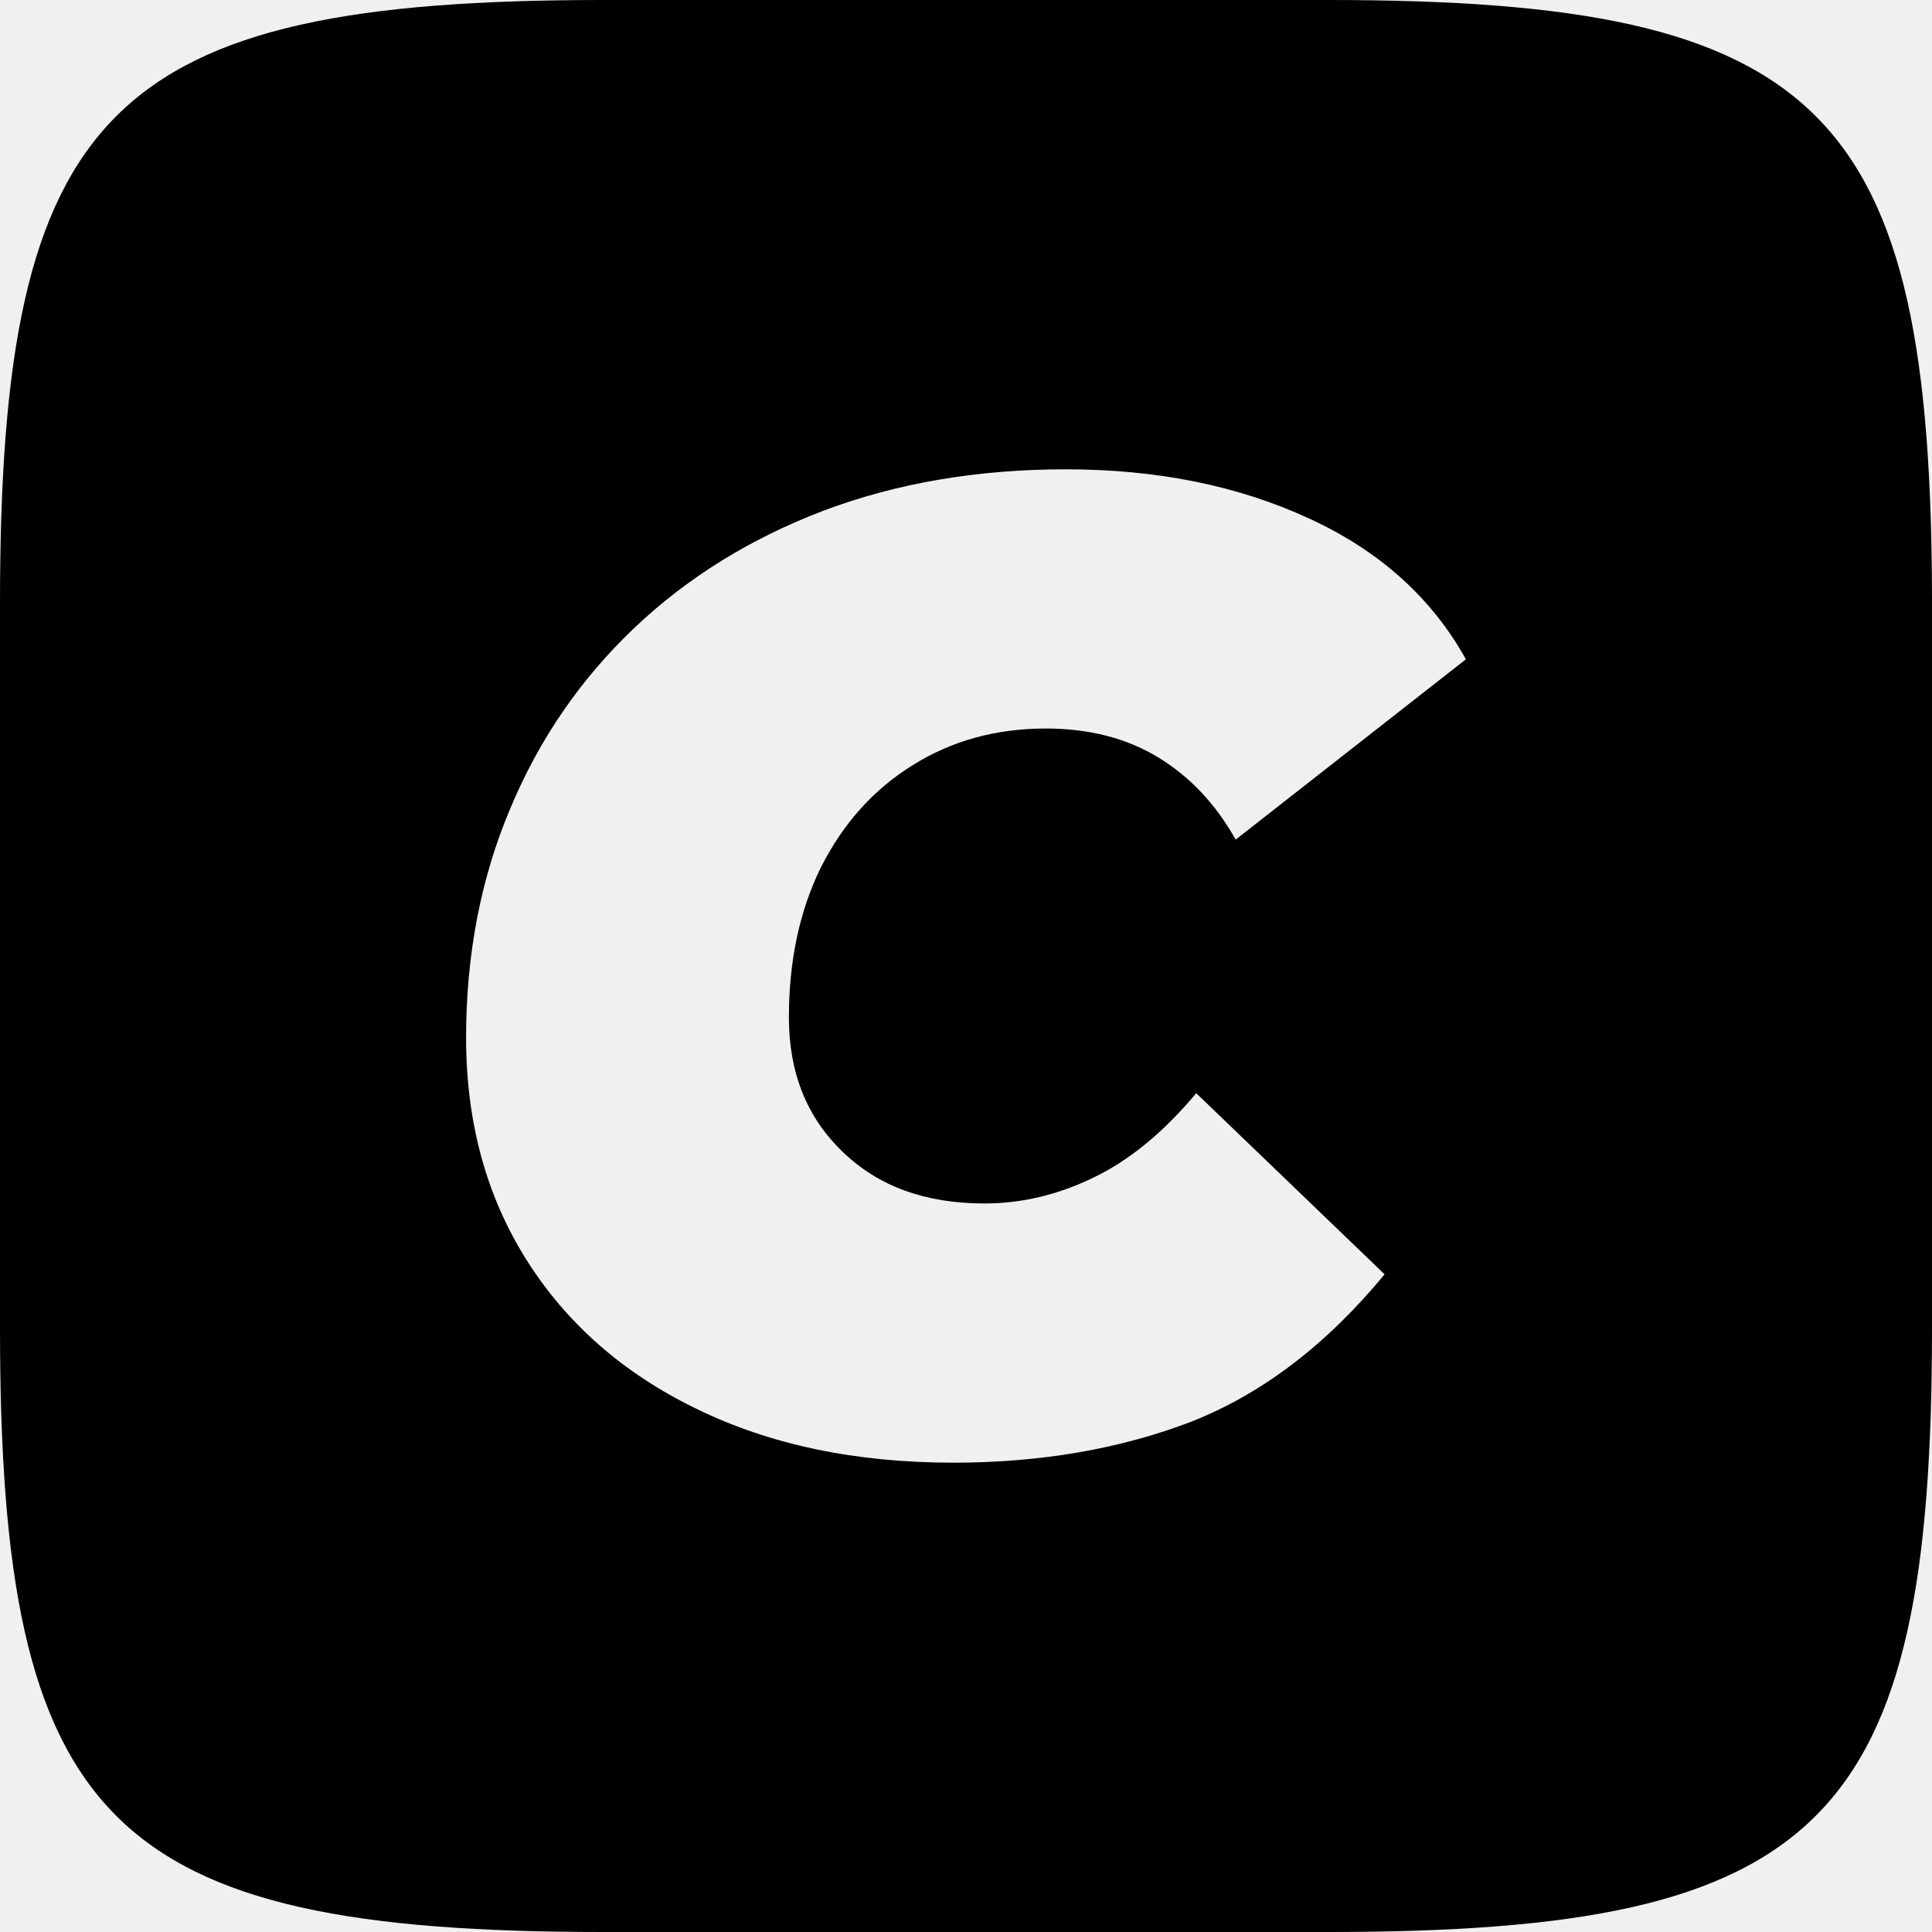
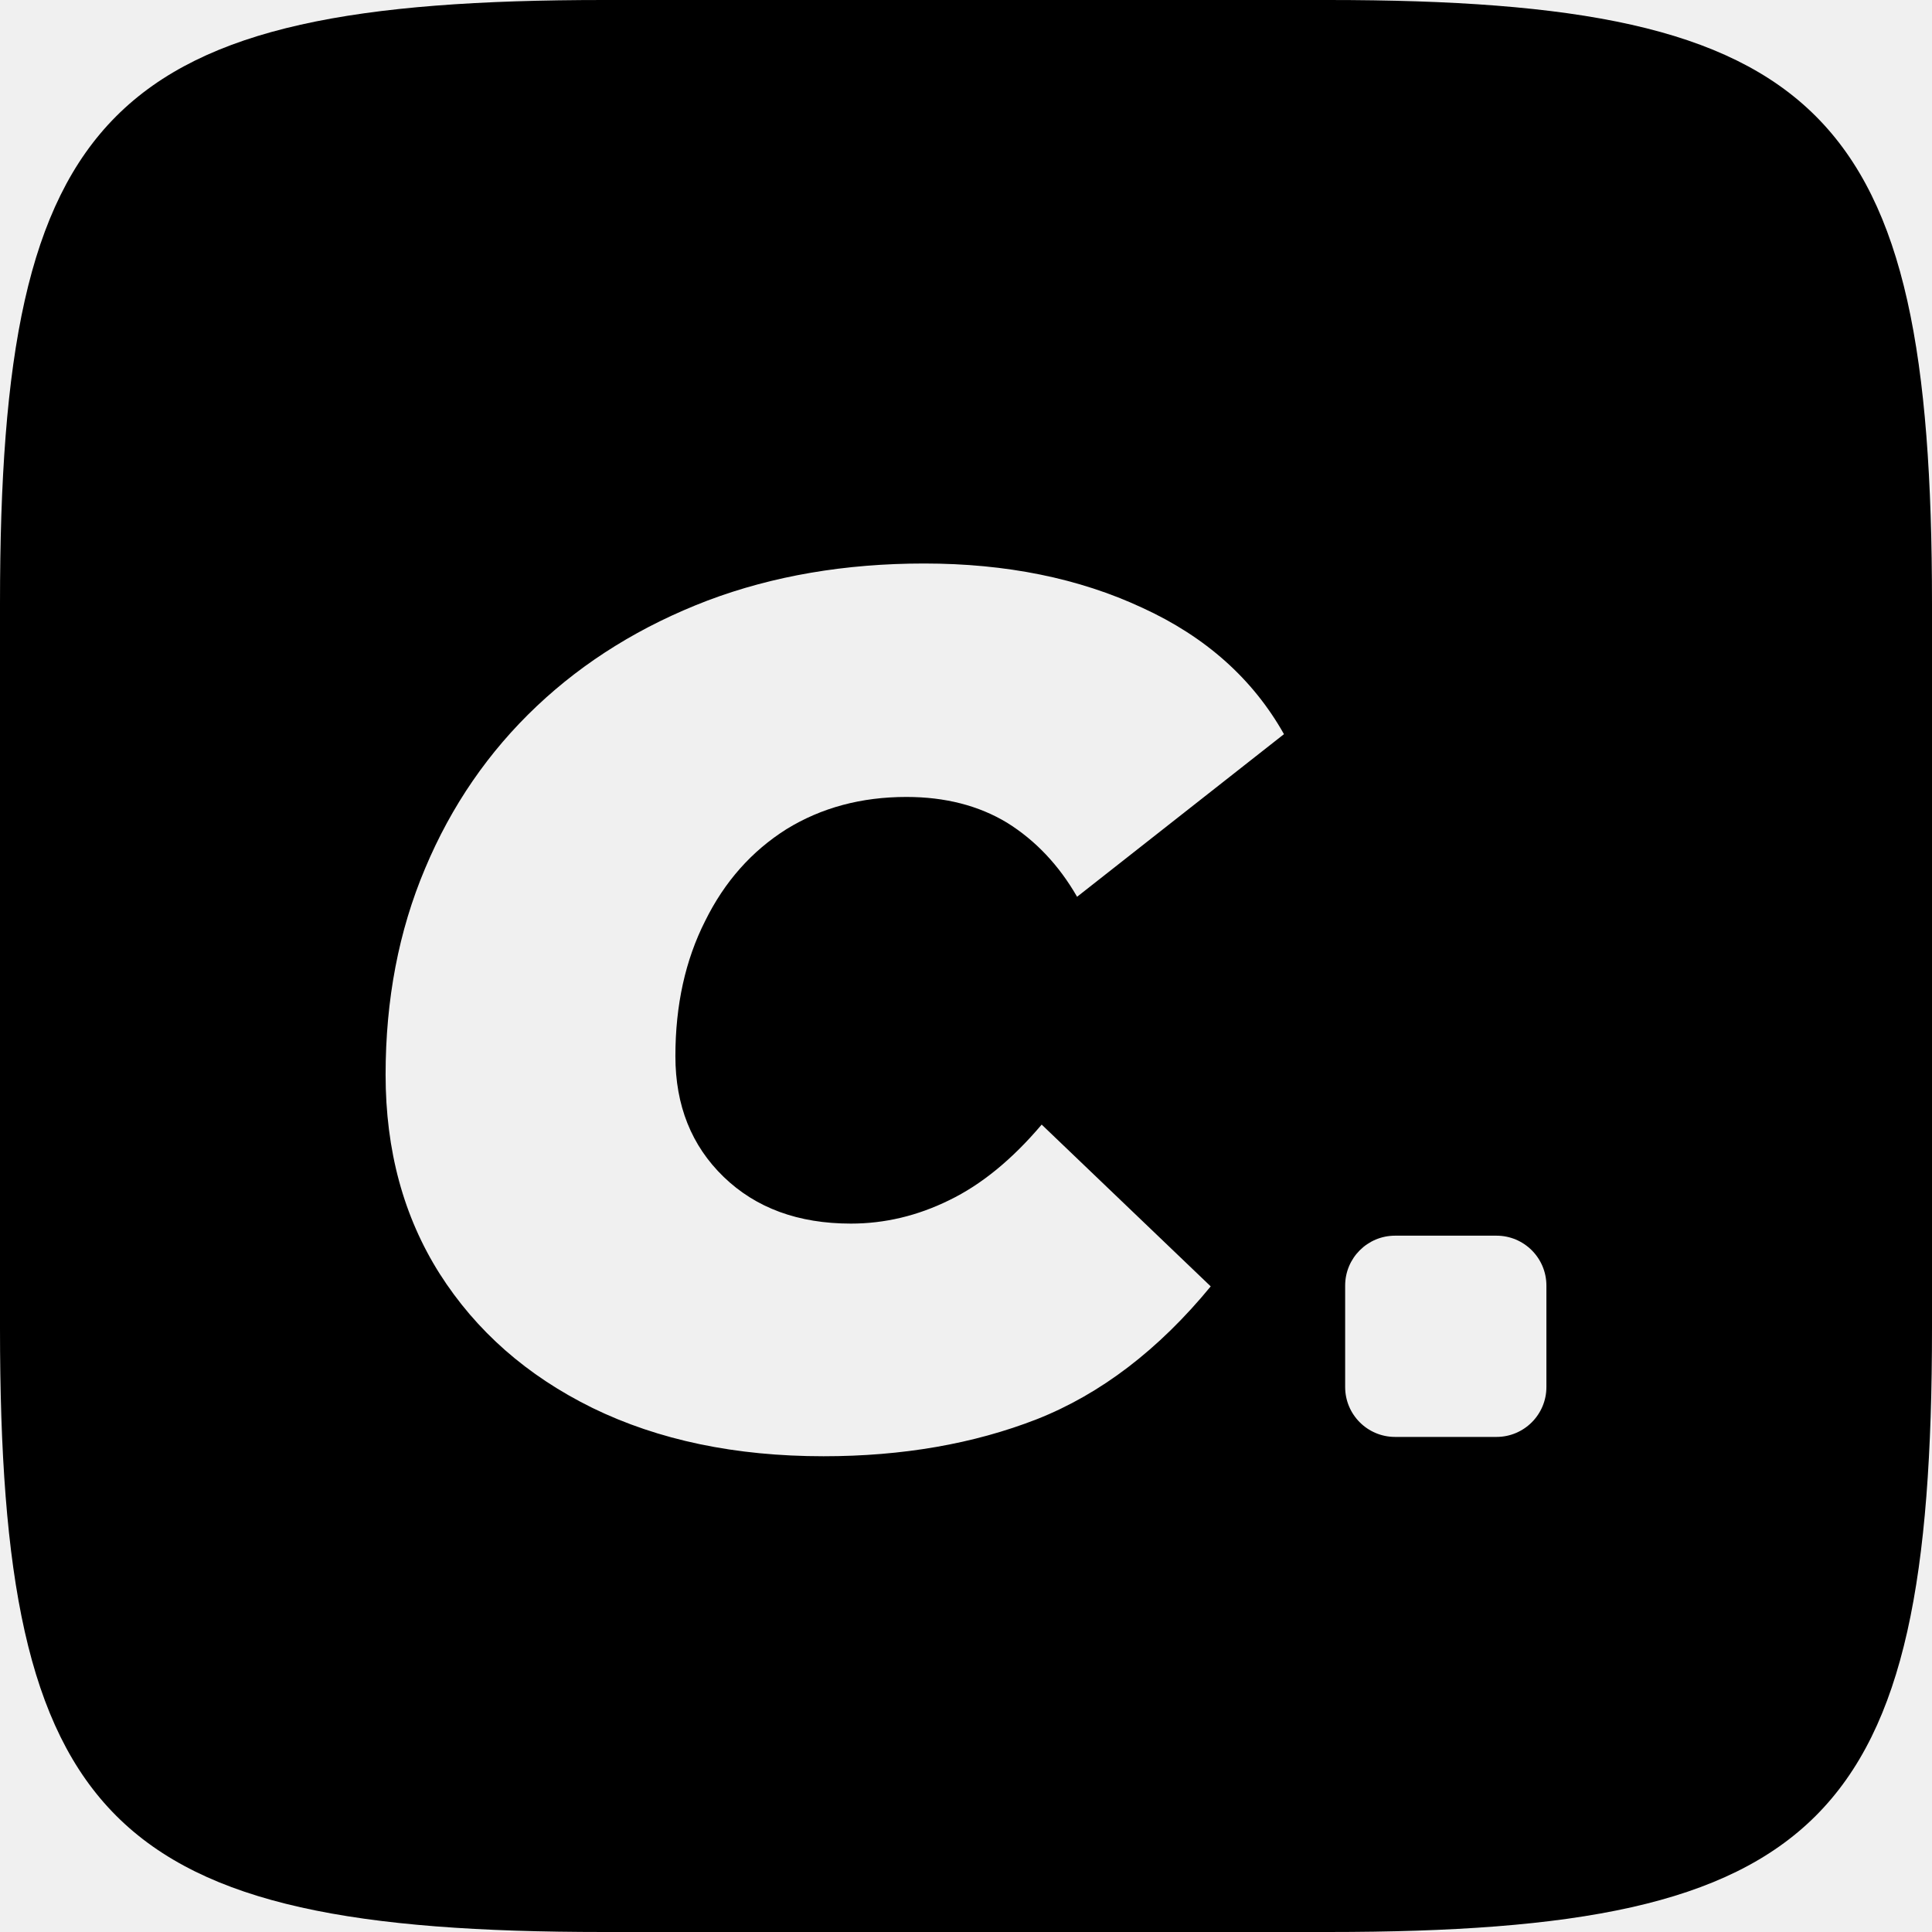
<svg xmlns="http://www.w3.org/2000/svg" width="128" height="128" viewBox="0 0 24 24">
  <style>
    path.sq { fill: #000000; }
    @media (prefers-color-scheme: dark) { path.sq { fill: #FFFFFF; } }
  </style>
  <mask id="tool-mark-onlinecompass">
    <rect width="24" height="24" fill="#fff" />
-     <path d="M11.84 18.17Q10.02 18.17 8.65 17.5Q7.29 16.84 6.54 15.65Q5.79 14.46 5.79 12.89Q5.79 11.34 6.34 10.04Q6.88 8.75 7.88 7.8Q8.87 6.86 10.24 6.34Q11.6 5.83 13.24 5.83Q14.94 5.83 16.26 6.44Q17.57 7.04 18.21 8.19L15.35 10.43Q14.98 9.77 14.39 9.41Q13.8 9.05 12.99 9.05Q12.06 9.05 11.33 9.51Q10.61 9.96 10.2 10.77Q9.8 11.58 9.8 12.64Q9.8 13.67 10.47 14.31Q11.13 14.95 12.23 14.95Q12.92 14.95 13.58 14.63Q14.25 14.31 14.86 13.58L17.2 15.83Q16.12 17.14 14.8 17.66Q13.47 18.17 11.84 18.17Z" fill="#000" />
+     <path d="M10.23 18.09Q8.59 18.09 7.36 17.49Q6.14 16.89 5.46 15.82Q4.79 14.76 4.79 13.35Q4.79 11.95 5.28 10.79Q5.77 9.62 6.67 8.77Q7.56 7.93 8.79 7.46Q10.01 7.00 11.48 7.00Q13.01 7.00 14.19 7.55Q15.37 8.09 15.95 9.12L13.38 11.14Q13.04 10.55 12.51 10.22Q11.98 9.90 11.26 9.90Q10.42 9.90 9.77 10.30Q9.12 10.71 8.76 11.44Q8.39 12.17 8.39 13.12Q8.39 14.04 8.99 14.62Q9.59 15.20 10.57 15.20Q11.20 15.20 11.79 14.91Q12.39 14.62 12.94 13.97L15.04 15.98Q14.07 17.16 12.88 17.63Q11.7 18.09 10.23 18.09ZM17.33 15.35H18.59A0.62 0.62 0 0 1 19.21 15.97V17.23A0.62 0.62 0 0 1 18.59 17.85H17.33A0.62 0.62 0 0 1 16.71 17.23V15.97A0.62 0.62 0 0 1 17.33 15.35Z" fill="#000" />
  </mask>
  <path class="sq" fill-rule="evenodd" mask="url(#tool-mark-onlinecompass)" d="M7.5 0H16.5C22.65 0 24 1.35 24 7.5V16.5C24 22.65 22.65 24 16.5 24H7.5C1.35 24 0 22.65 0 16.5V7.5C0 1.35 1.35 0 7.5 0Z" />
</svg>
